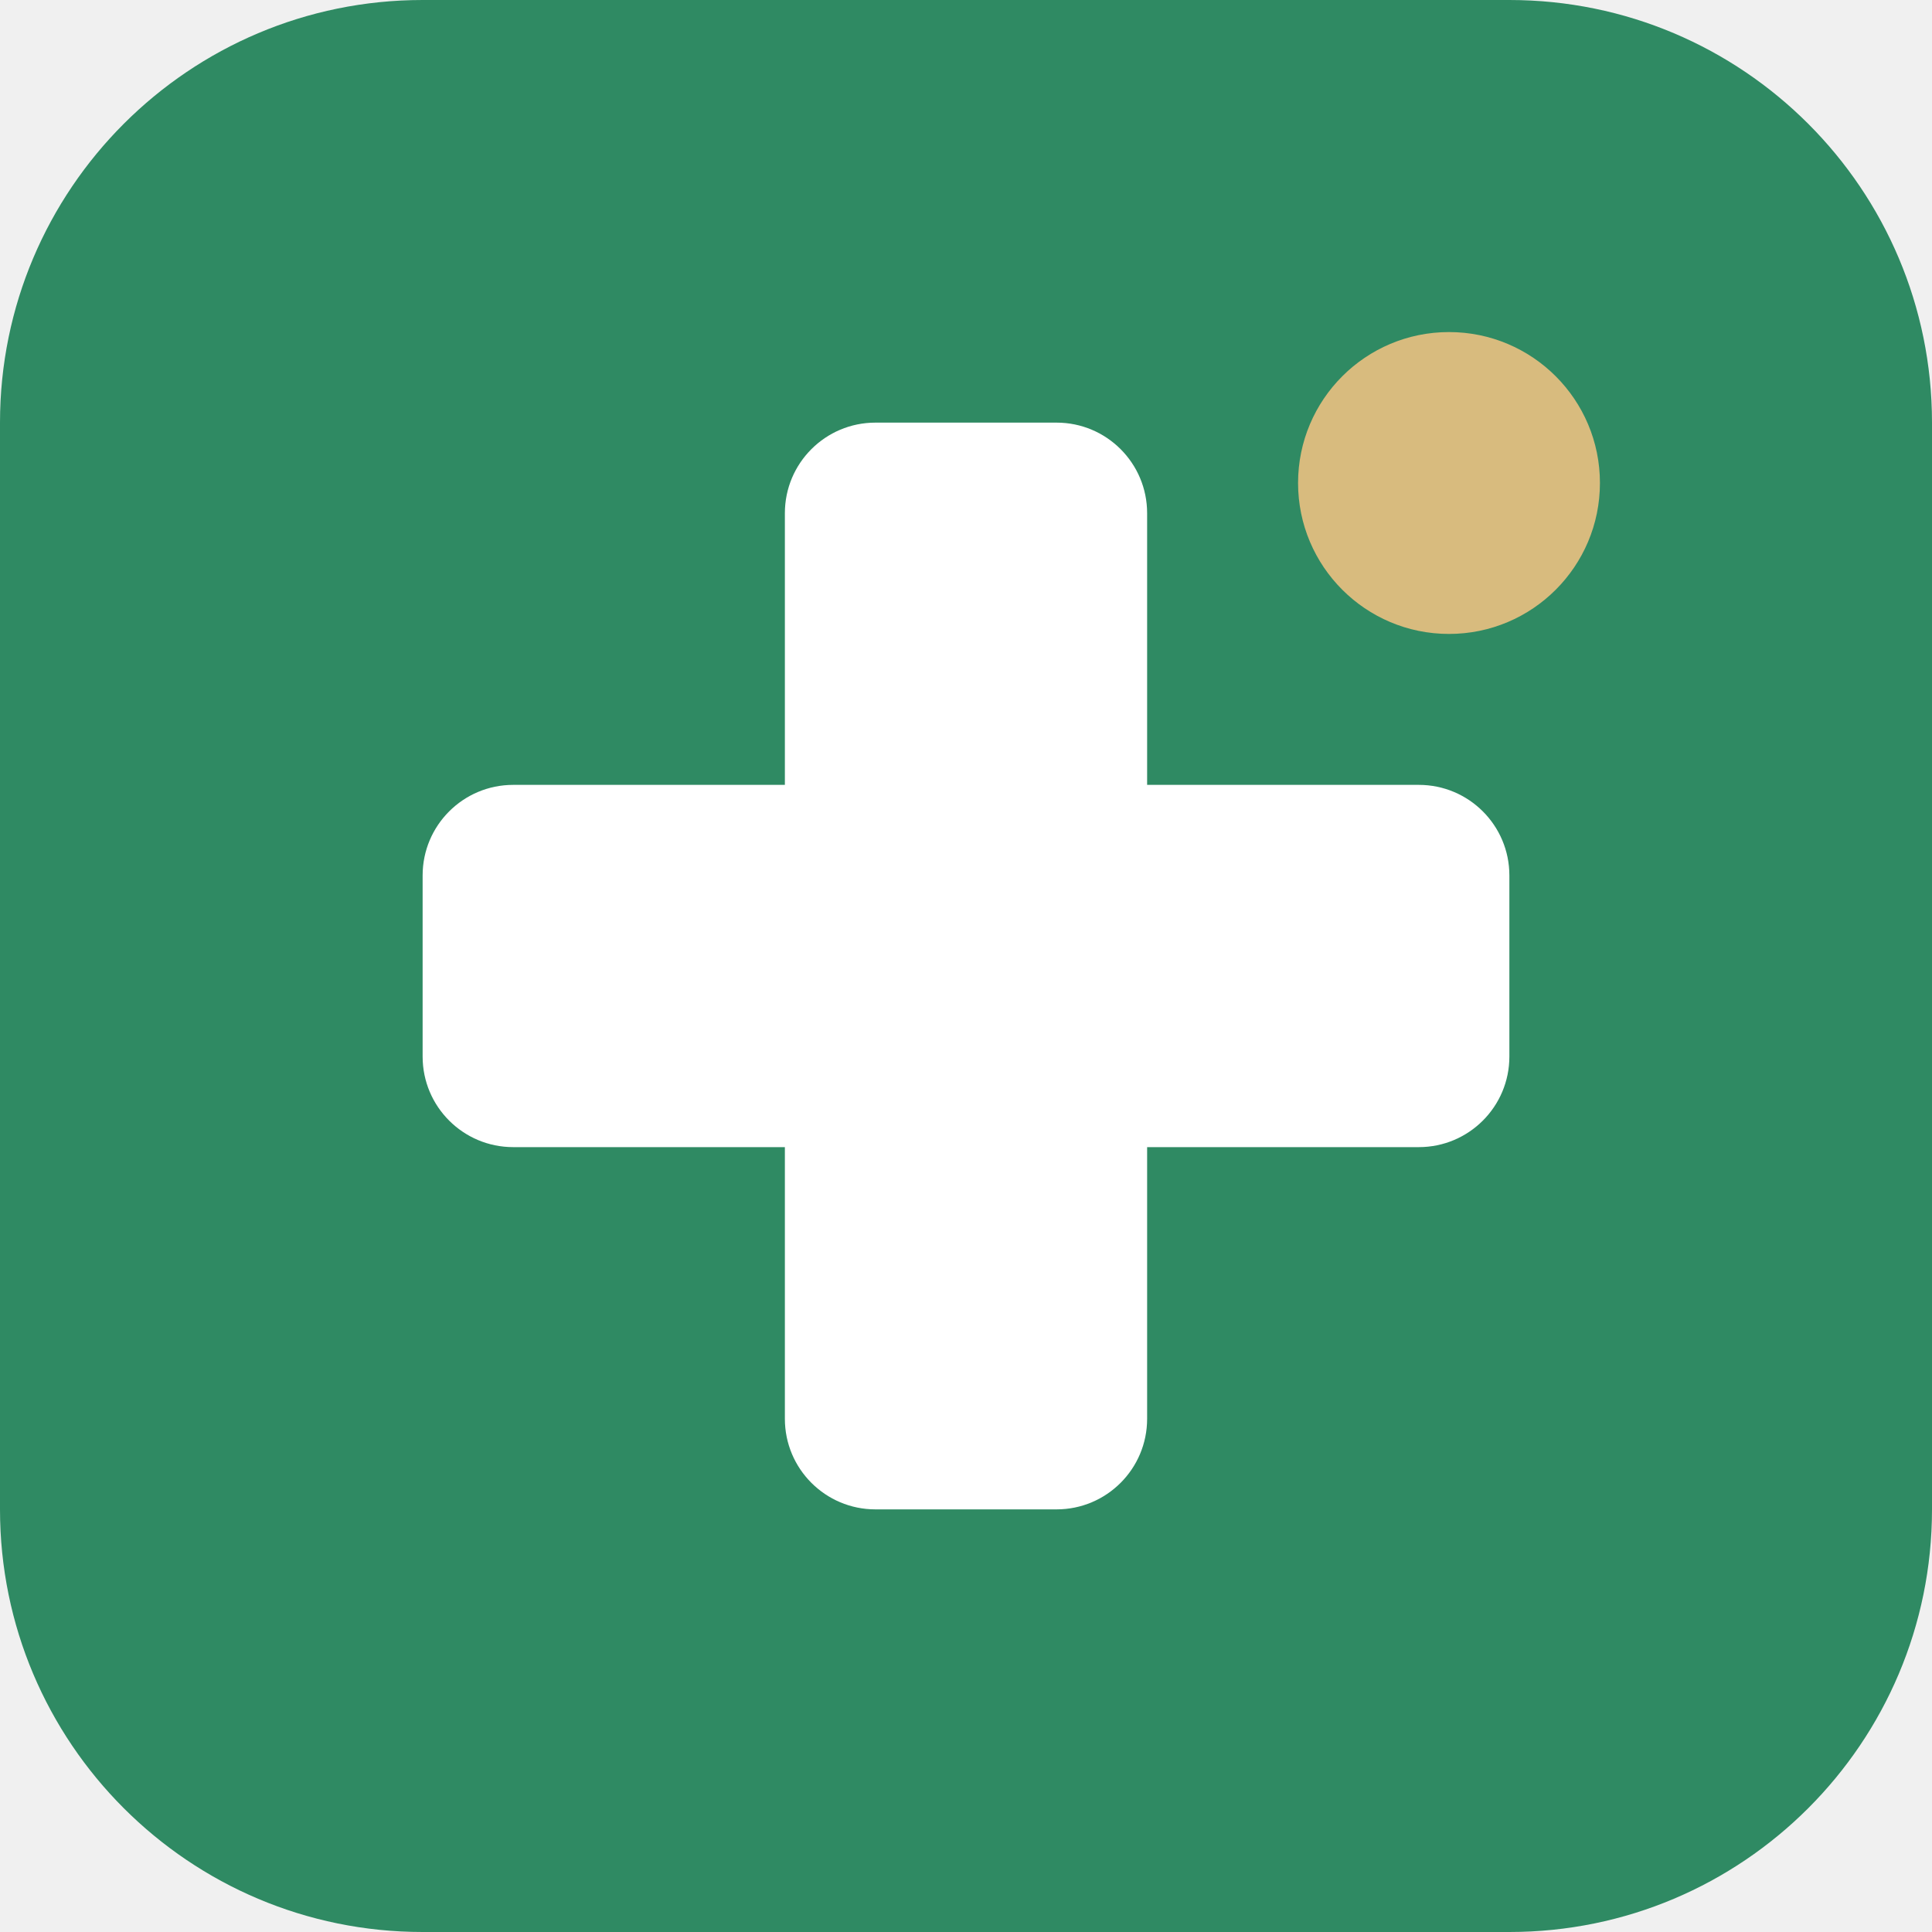
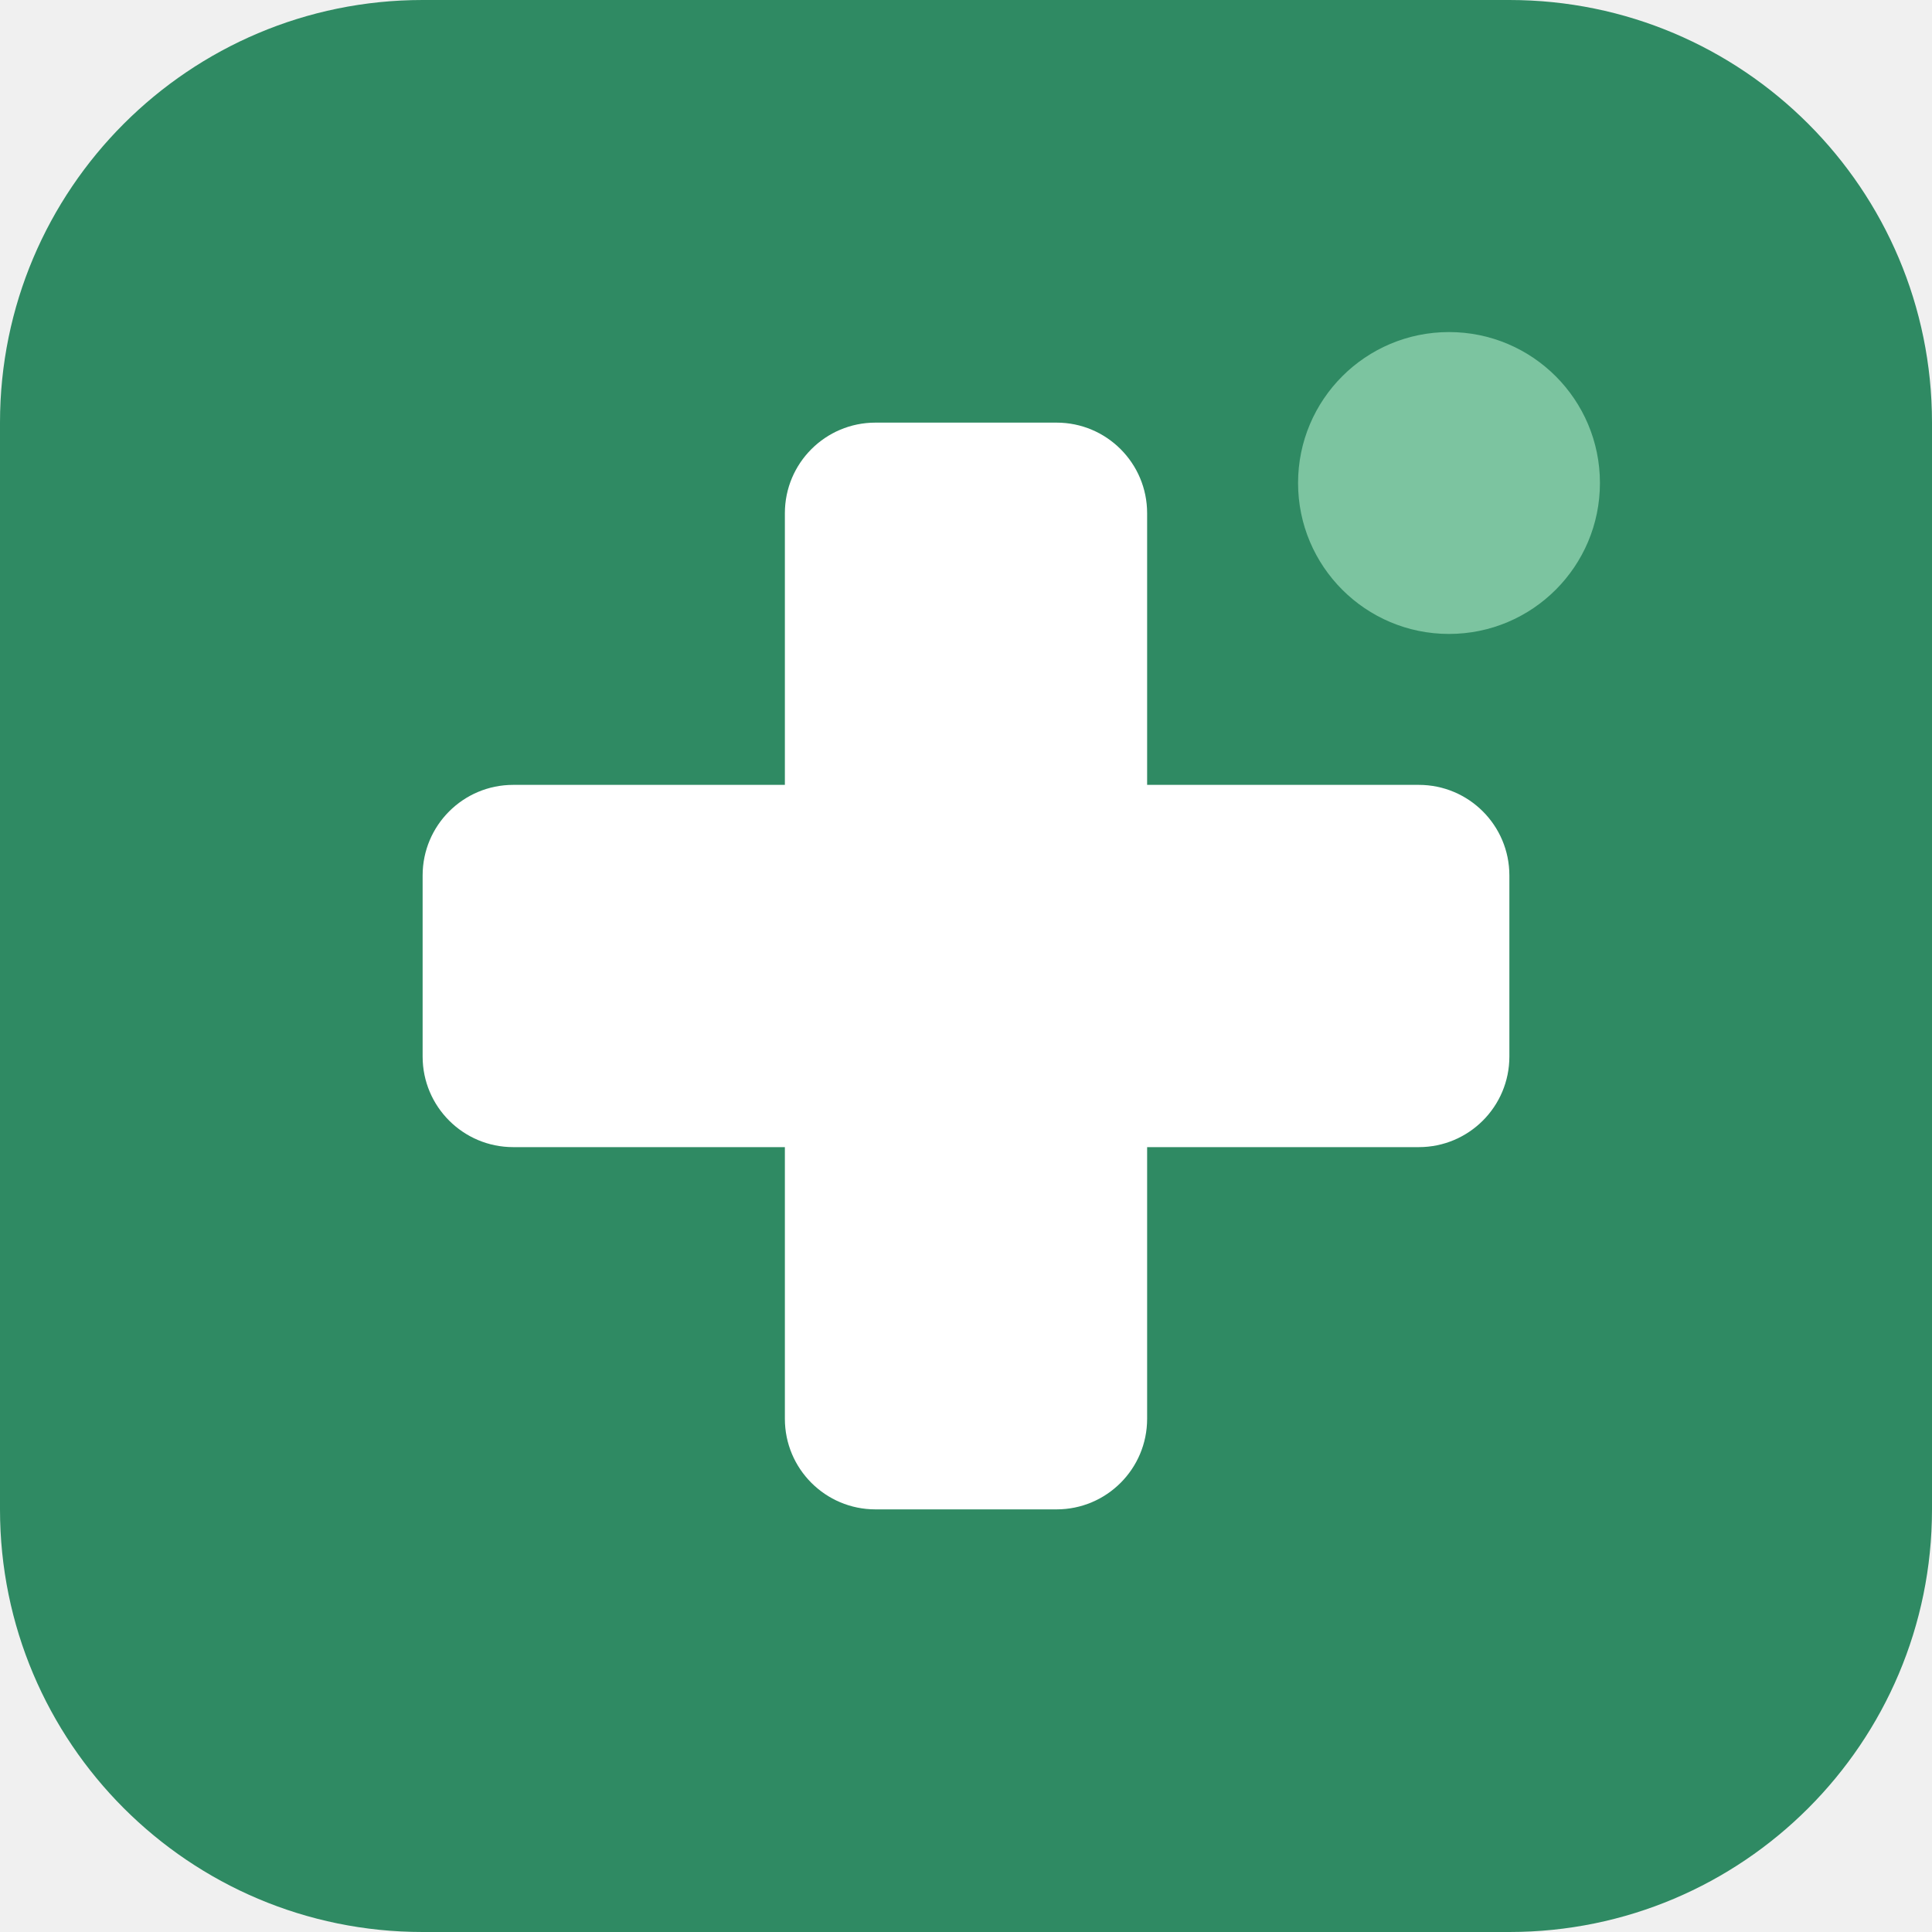
<svg xmlns="http://www.w3.org/2000/svg" viewBox="0 0 64 64">
  <rect width="64" height="64" rx="14" fill="#2F8A63" />
  <rect x="26" y="14" width="12" height="36" rx="3" fill="#fff" />
  <rect x="14" y="26" width="36" height="12" rx="3" fill="#fff" />
-   <circle cx="48" cy="16" r="5" fill="#D8BB7E" />
+   <circle cx="48" cy="16" r="5" fill="#7CC4A0" />
</svg>
